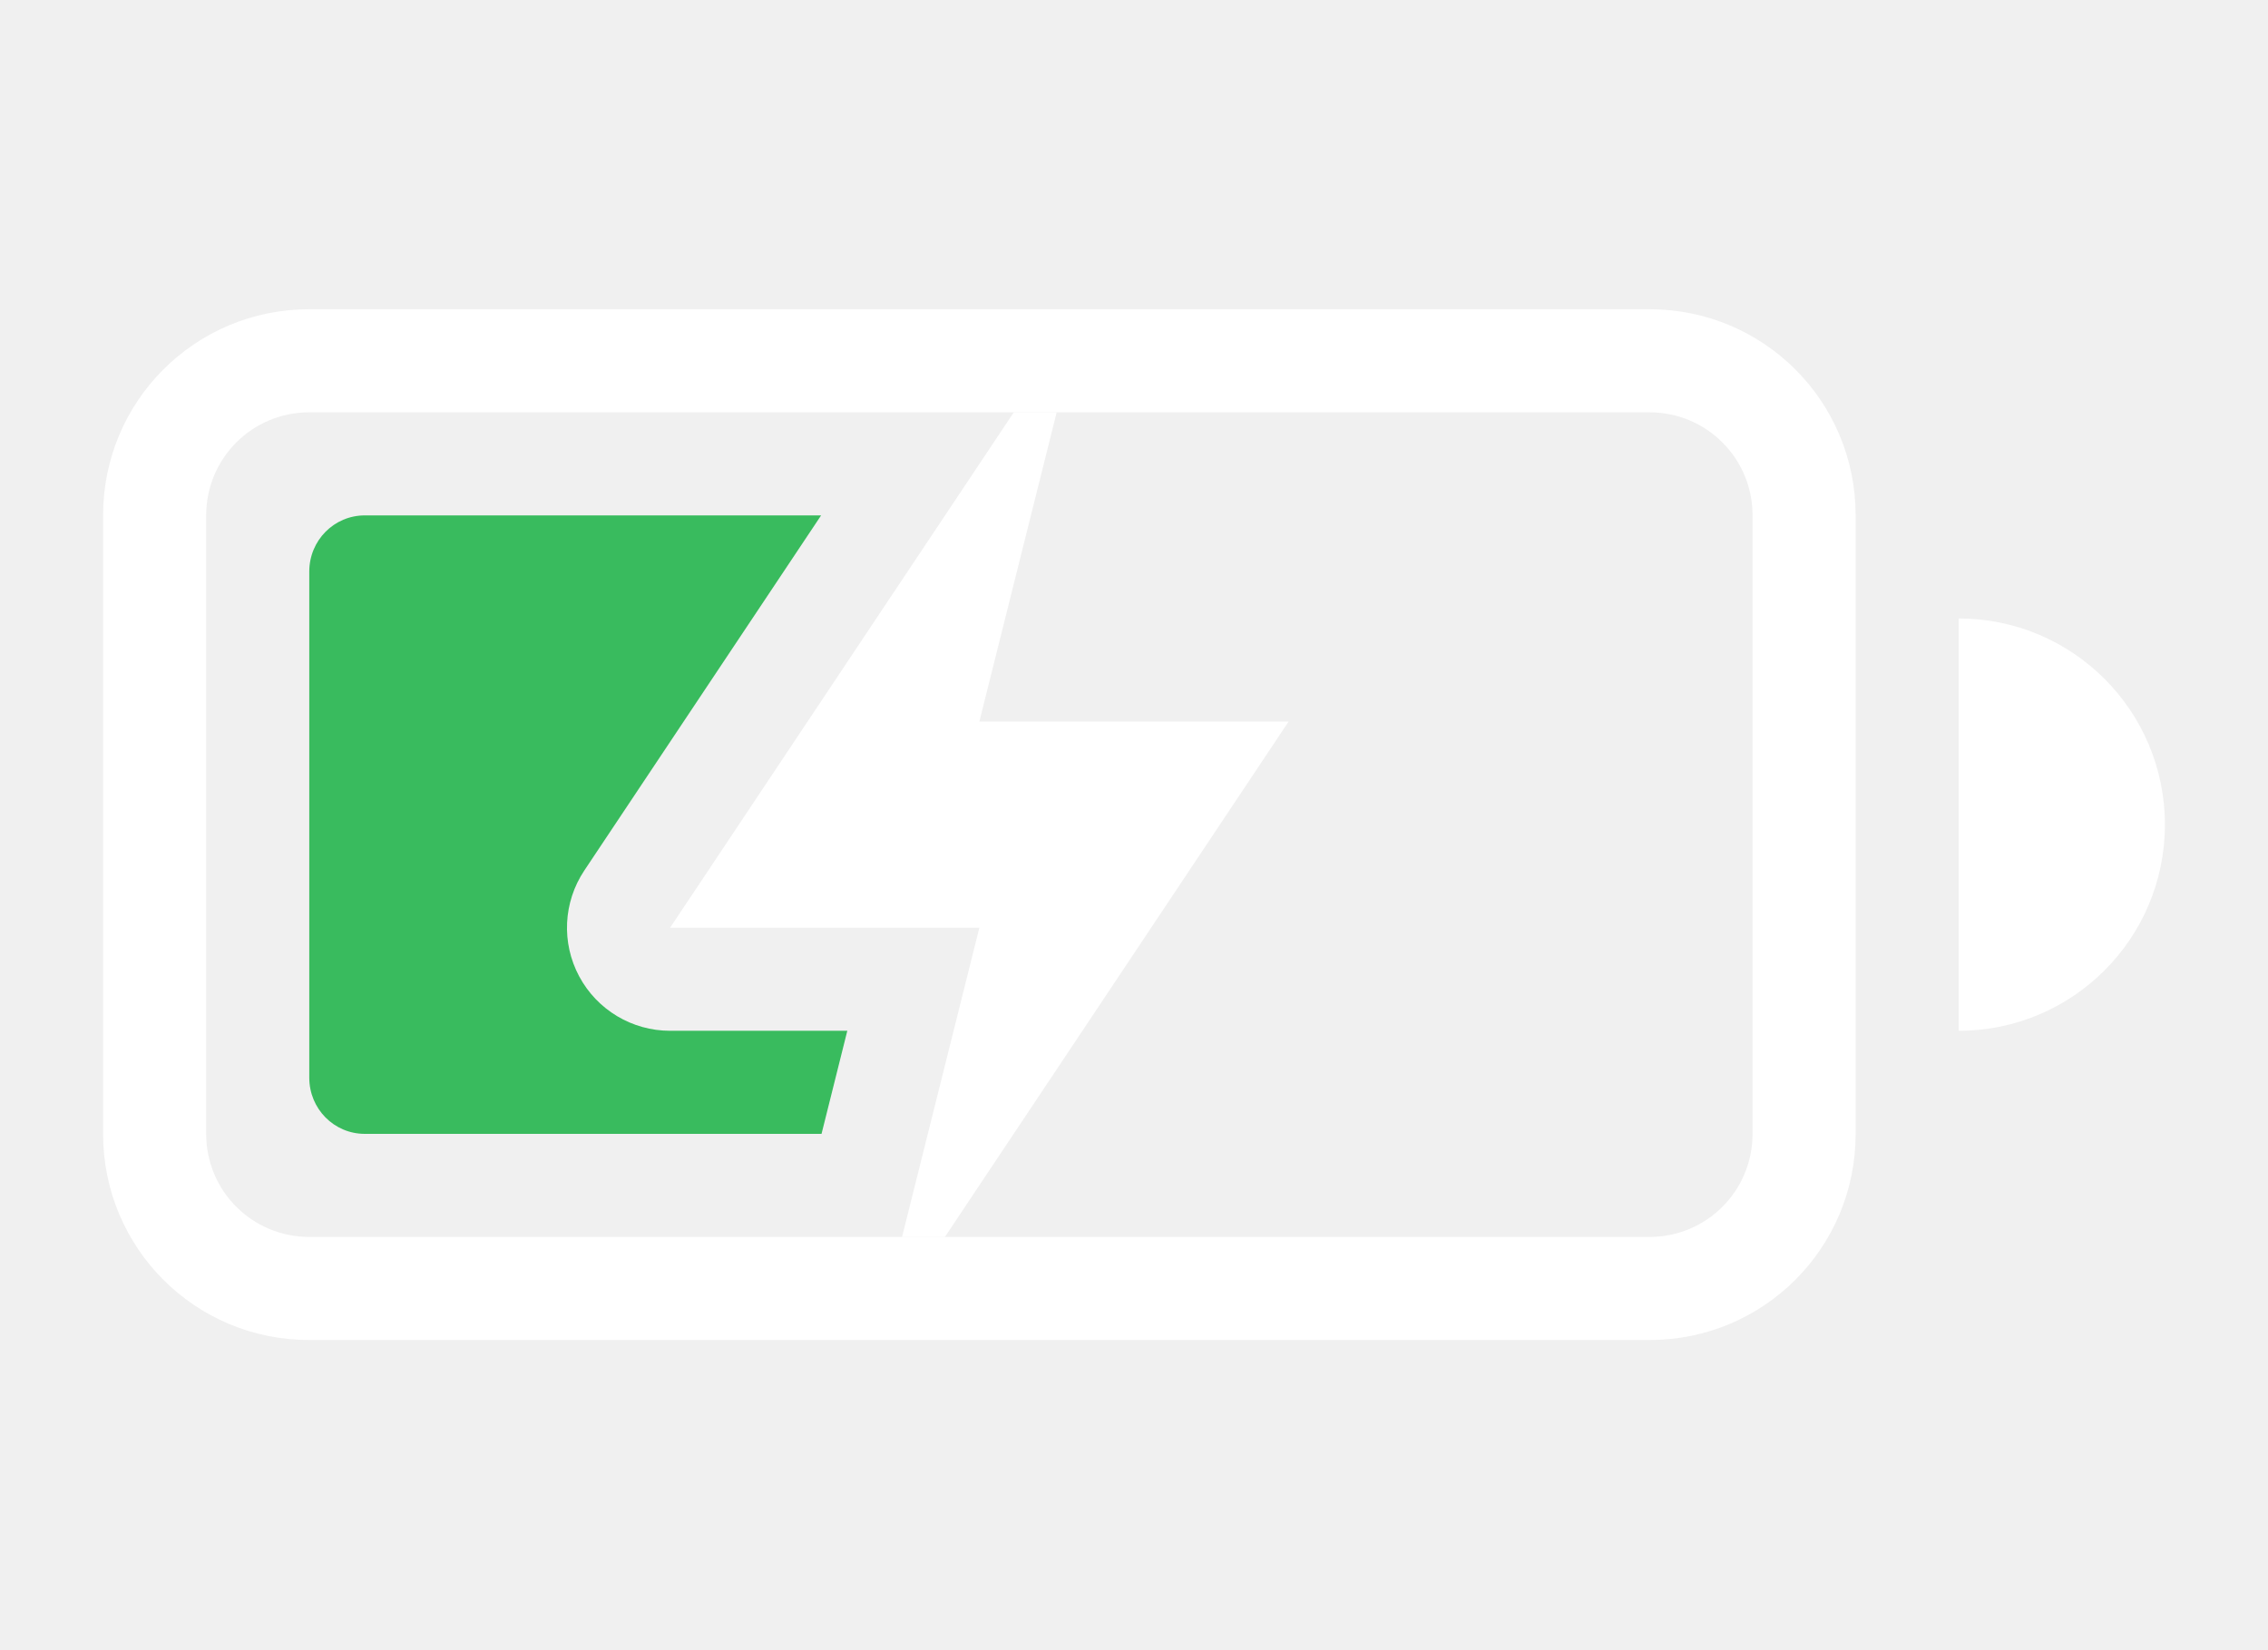
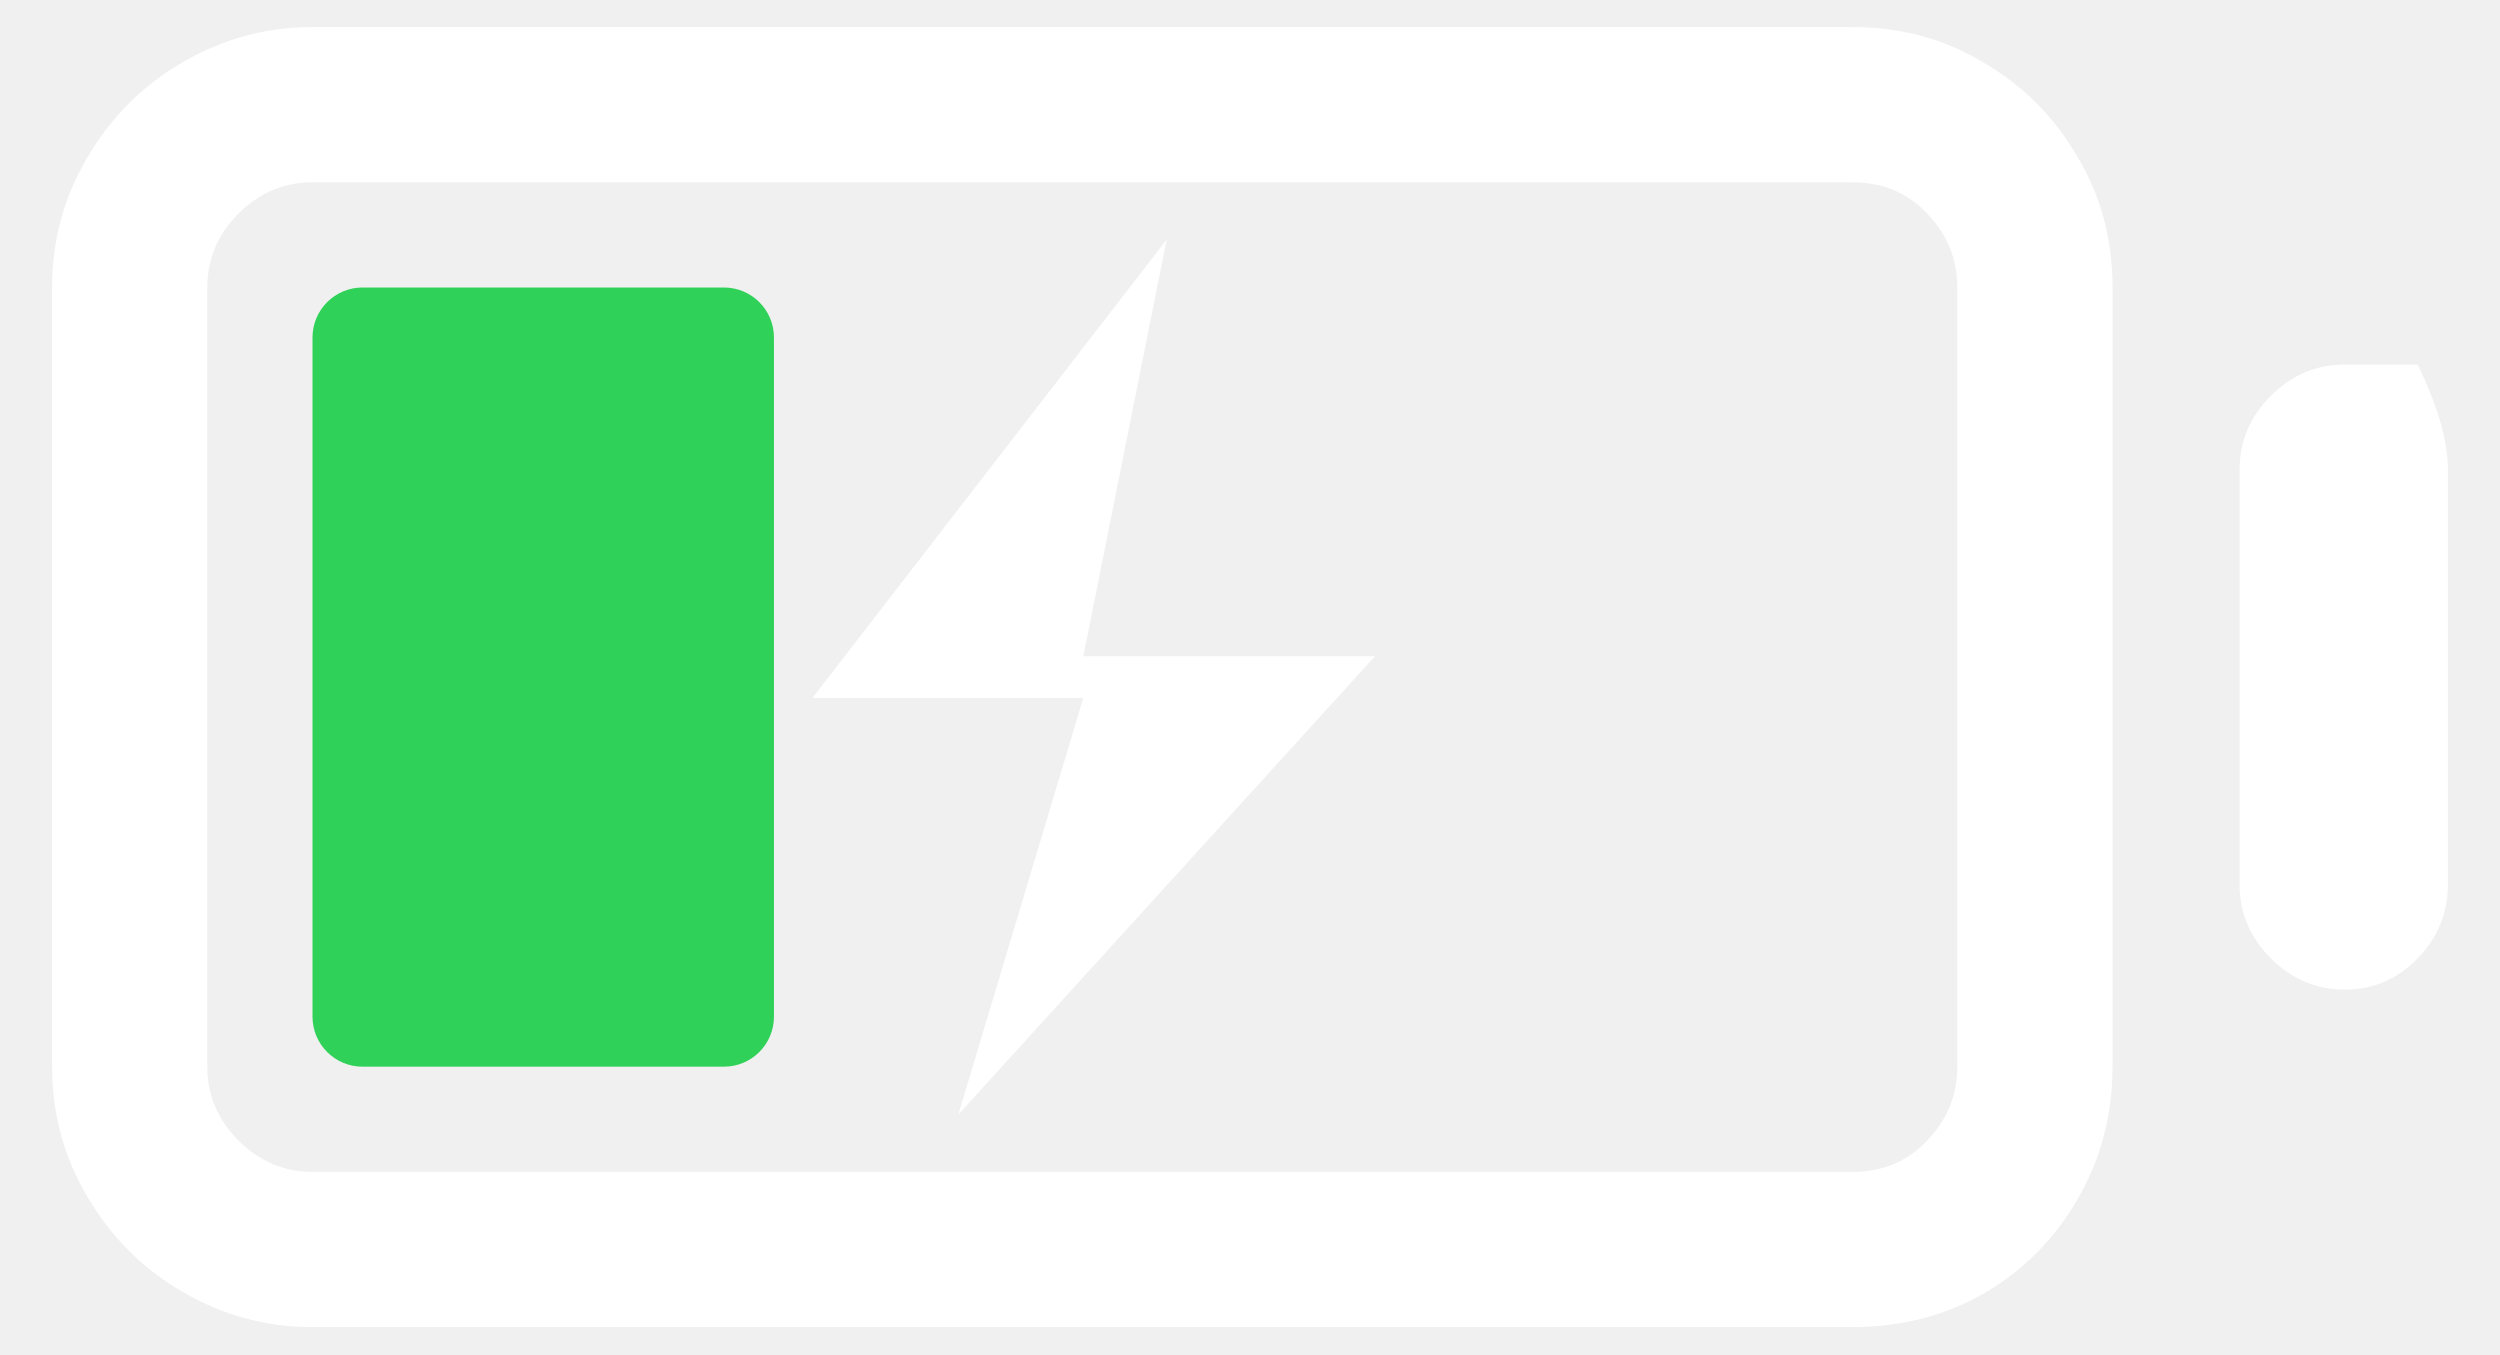
- <svg xmlns="http://www.w3.org/2000/svg" width="22" height="16" version="1.1">
-   <path d="m3.539 5c-0.299 0-0.539 0.243-0.539 0.545v4.91c0 0.302 0.24 0.545 0.539 0.545h4.43l0.25-1h-1.719a1 1 0 0 1-0.832-1.555l2.297-3.445h-4.426zm5.129 2.553-0.299 0.447h1.115a1 1 0 0 1-0.816-0.447zm0.848 0.447a1 1 0 0 1 0.484 0.137v-0.137h-0.484z" fill="#39BB5E" stroke-width="1.183" style="paint-order:stroke fill markers" />
-   <g transform="translate(1)" fill="#FFFFFF">
-     <g fill-rule="evenodd">
-       <path d="m2 3c-1.108 0-2 0.892-2 2v6c0 1.108 0.892 2 2 2h13c1.108 0 2-0.892 2-2v-6c0-1.108-0.892-2-2-2zm0 1h13c0.554 0 1 0.446 1 1v6c0 0.554-0.446 1-1 1h-13c-0.554 0-1-0.446-1-1v-6c0-0.554 0.446-1 1-1z" enable-background="new" style="paint-order:stroke fill markers" />
-       <path d="m18 6v4a2 2 0 0 0 2-2 2 2 0 0 0-2-2z" enable-background="new" style="paint-order:stroke fill markers" />
-     </g>
-     <path d="m8.834 4-3.334 5h3l-0.75 3h0.416l3.334-5h-3l0.75-3z" enable-background="new" />
+ <svg xmlns="http://www.w3.org/2000/svg" width="24" height="13" viewBox="0 5.5 24 13">
+   <g>
+     <path d="M3 5.76Q2.33 5.76 1.75 6.1Q1.18 6.43 0.84 7.01Q0.5 7.58 0.5 8.26L0.5 15.74Q0.5 16.42 0.84 16.99Q1.18 17.57 1.75 17.9Q2.33 18.24 3 18.24L17.78 18.24Q18.48 18.24 19.04 17.92Q19.61 17.59 19.94 17.02Q20.28 16.44 20.28 15.74L20.28 8.26Q20.28 7.56 19.94 7Q19.61 6.43 19.04 6.1Q18.48 5.76 17.78 5.76L3 5.76ZM18.79 15.74Q18.79 16.15 18.5 16.45Q18.22 16.75 17.78 16.75L3 16.75Q2.59 16.75 2.29 16.45Q1.99 16.15 1.99 15.74L1.99 8.26Q1.99 7.85 2.29 7.55Q2.59 7.25 3 7.25L17.78 7.25Q18.22 7.25 18.5 7.55Q18.79 7.85 18.79 8.26L18.79 15.74ZM22.51 9Q22.1 9 21.8 9.3Q21.5 9.6 21.5 10.01L21.5 13.99Q21.5 14.4 21.8 14.7Q22.1 15 22.51 15Q22.92 15 23.21 14.7Q23.5 14.4 23.5 13.99L23.5 10.01Q23.5 9.6 23.21 9 22.51 9Z" fill="#FFFFFF" />
+   </g>
+   <g>
+     <rect x="3.0" y="8.26" width="4.43" height="7.48" rx="0.48" ry="0.48" fill="#30D158" />
+   </g>
+   <g>
+     <path d="M 11.2 7.8 L 7.8 12.2 L 10.4 12.2 L 9.2 16.2 L 13.2 11.8 L 10.4 11.8 Z" fill="#FFFFFF" />
  </g>
</svg>
